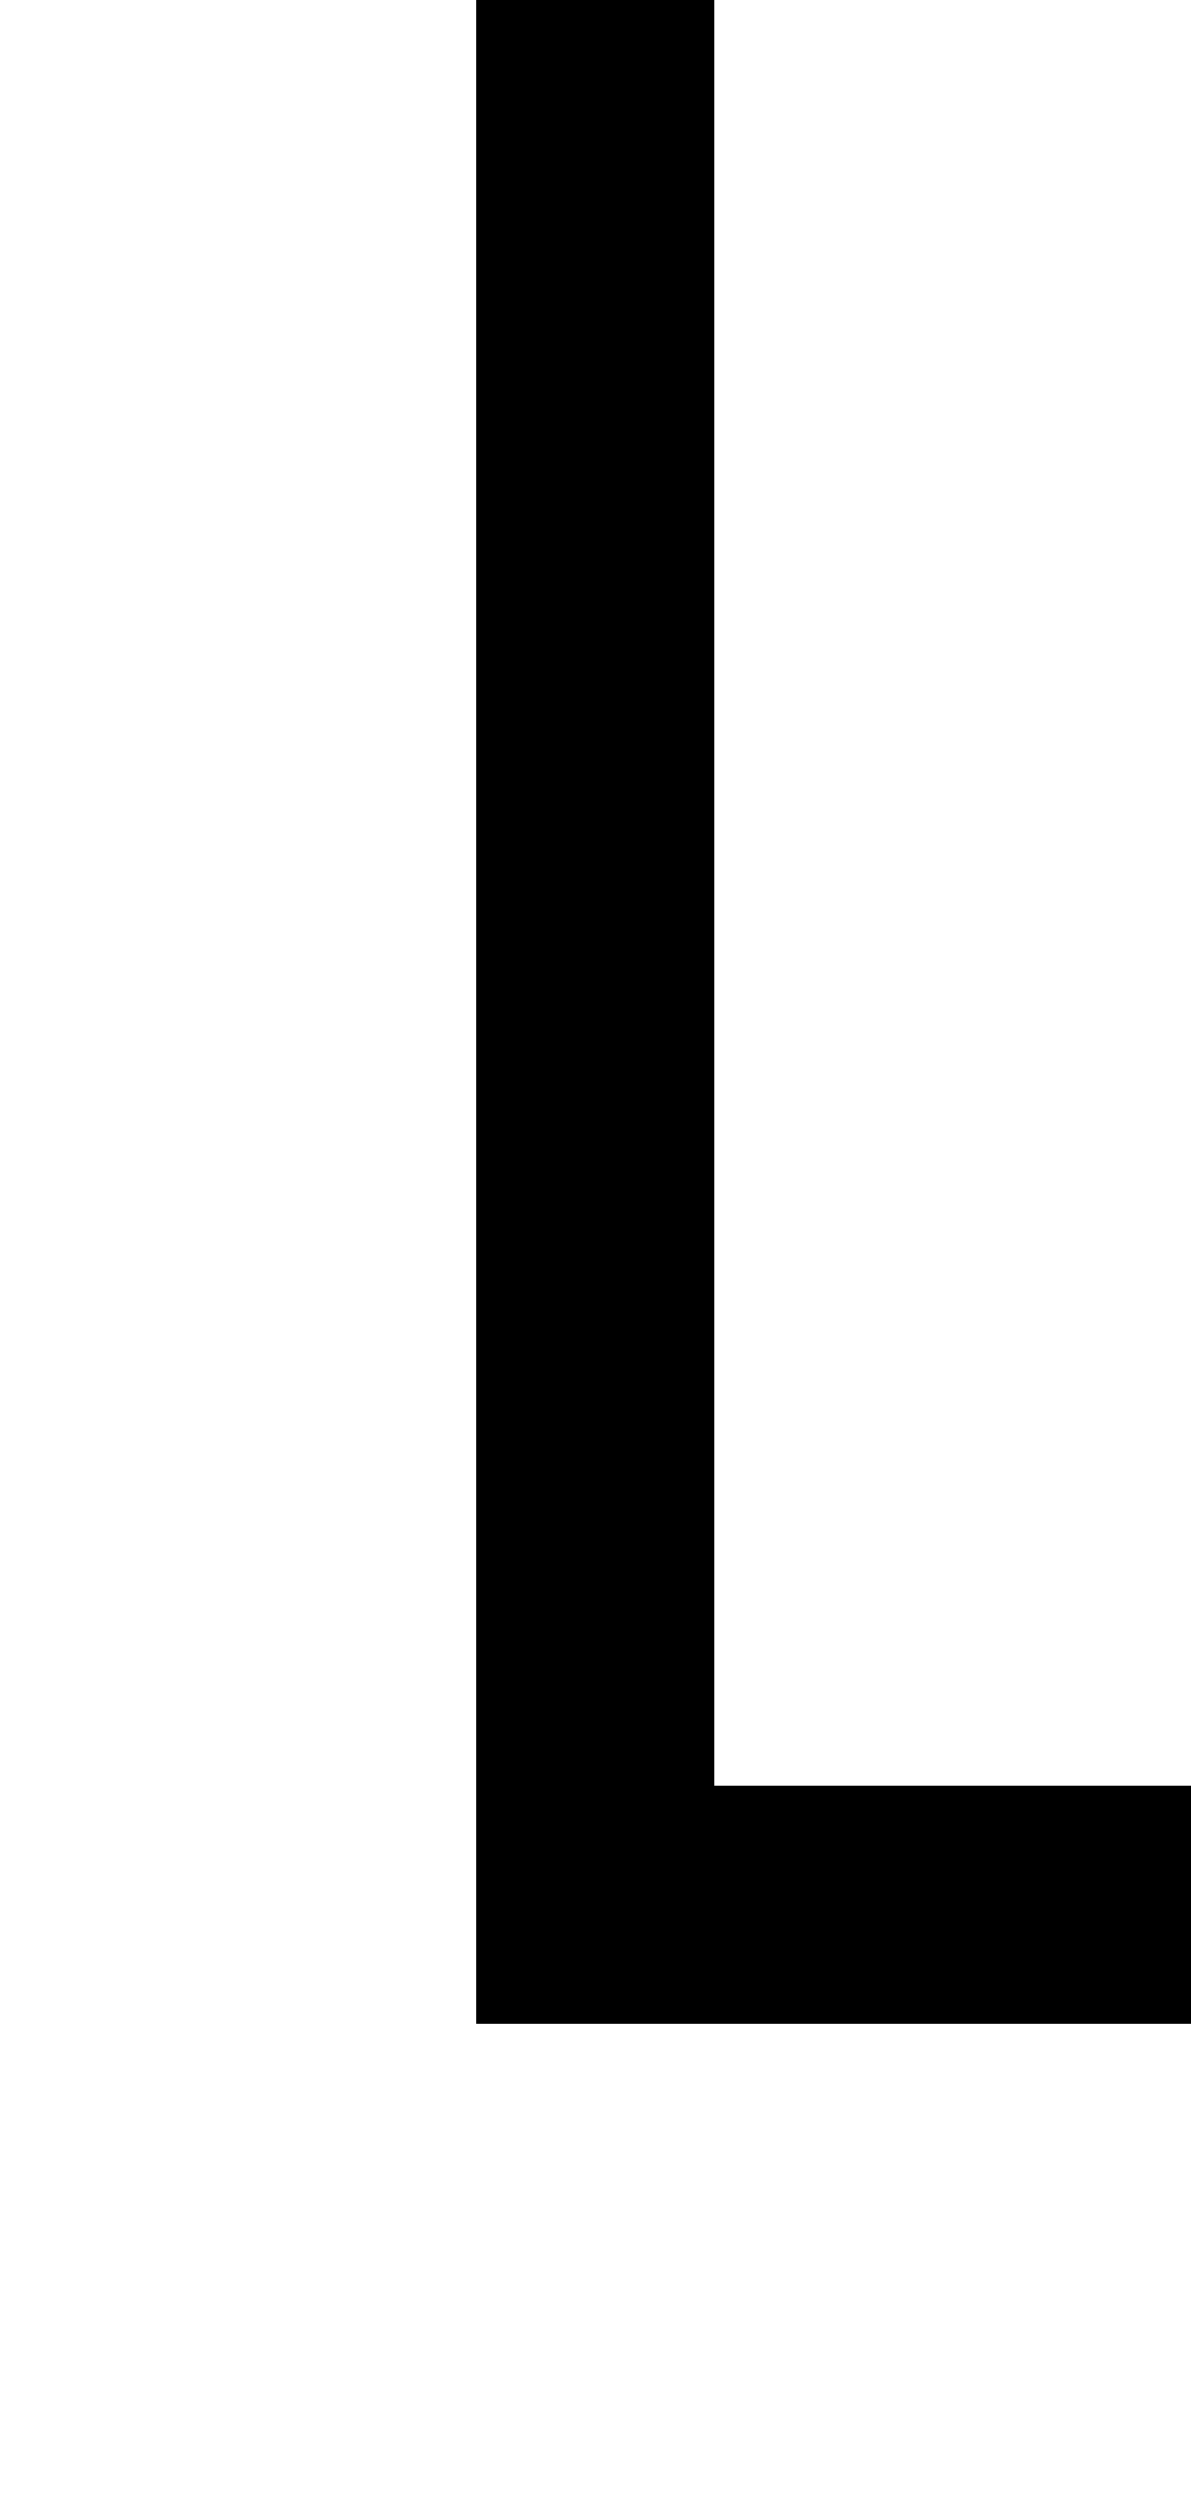
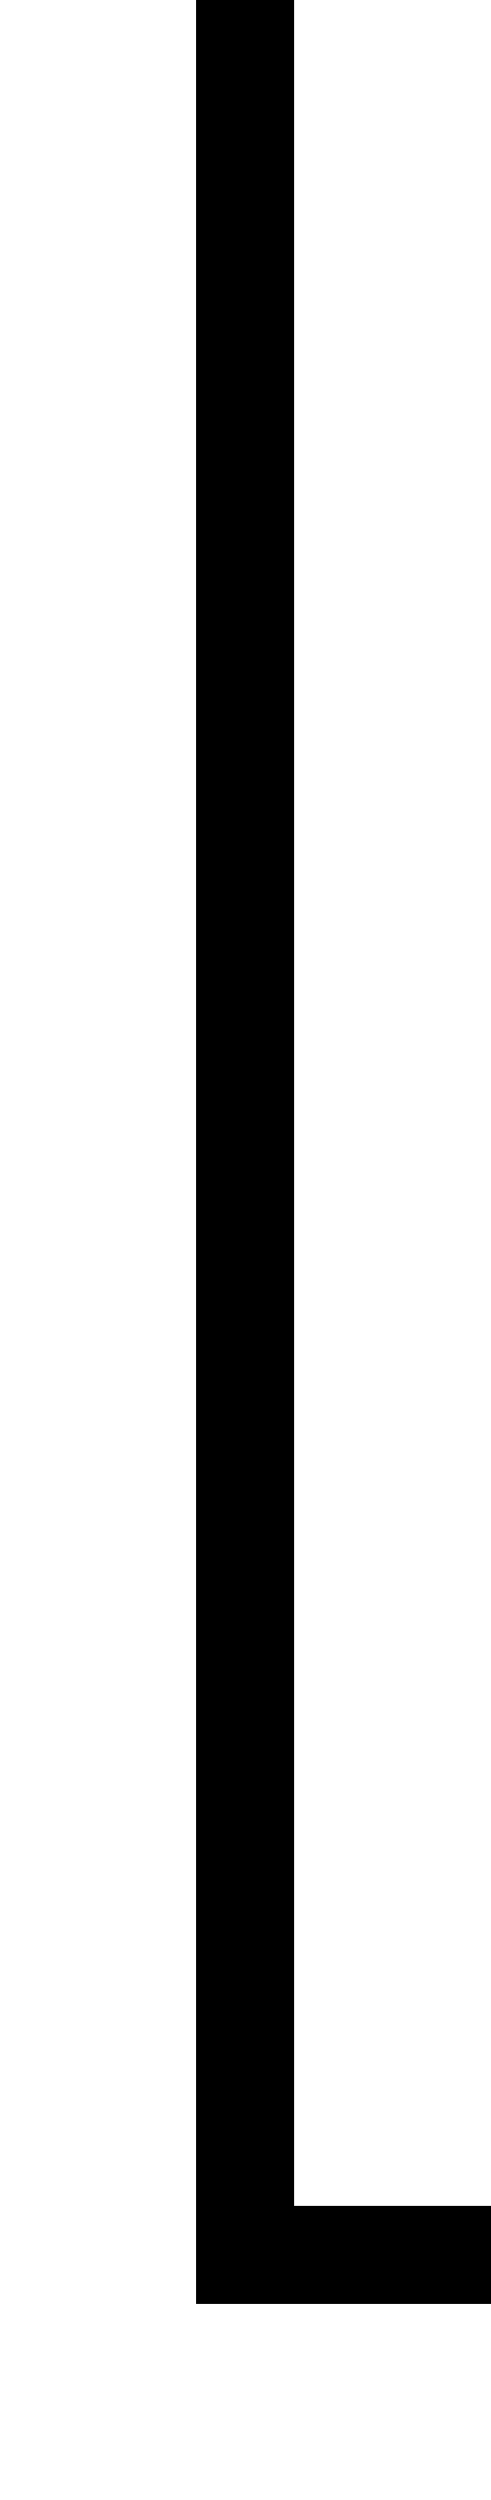
- <svg xmlns="http://www.w3.org/2000/svg" version="1.1" width="10px" height="21px" preserveAspectRatio="xMidYMin meet" viewBox="585 634  8 21">
-   <path d="M 589 634  L 589 650  L 877 650  L 877 549  " stroke-width="2" stroke="#000000" fill="none" />
+ <svg xmlns="http://www.w3.org/2000/svg" version="1.1" width="10px" height="51px" preserveAspectRatio="xMidYMin meet" viewBox="564 595  8 51">
+   <path d="M 568 595  L 568 641  L 877 641  L 877 549  " stroke-width="2" stroke="#000000" fill="none" />
  <path d="M 884.6 550  L 877 543  L 869.4 550  L 884.6 550  Z " fill-rule="nonzero" fill="#000000" stroke="none" />
</svg>
